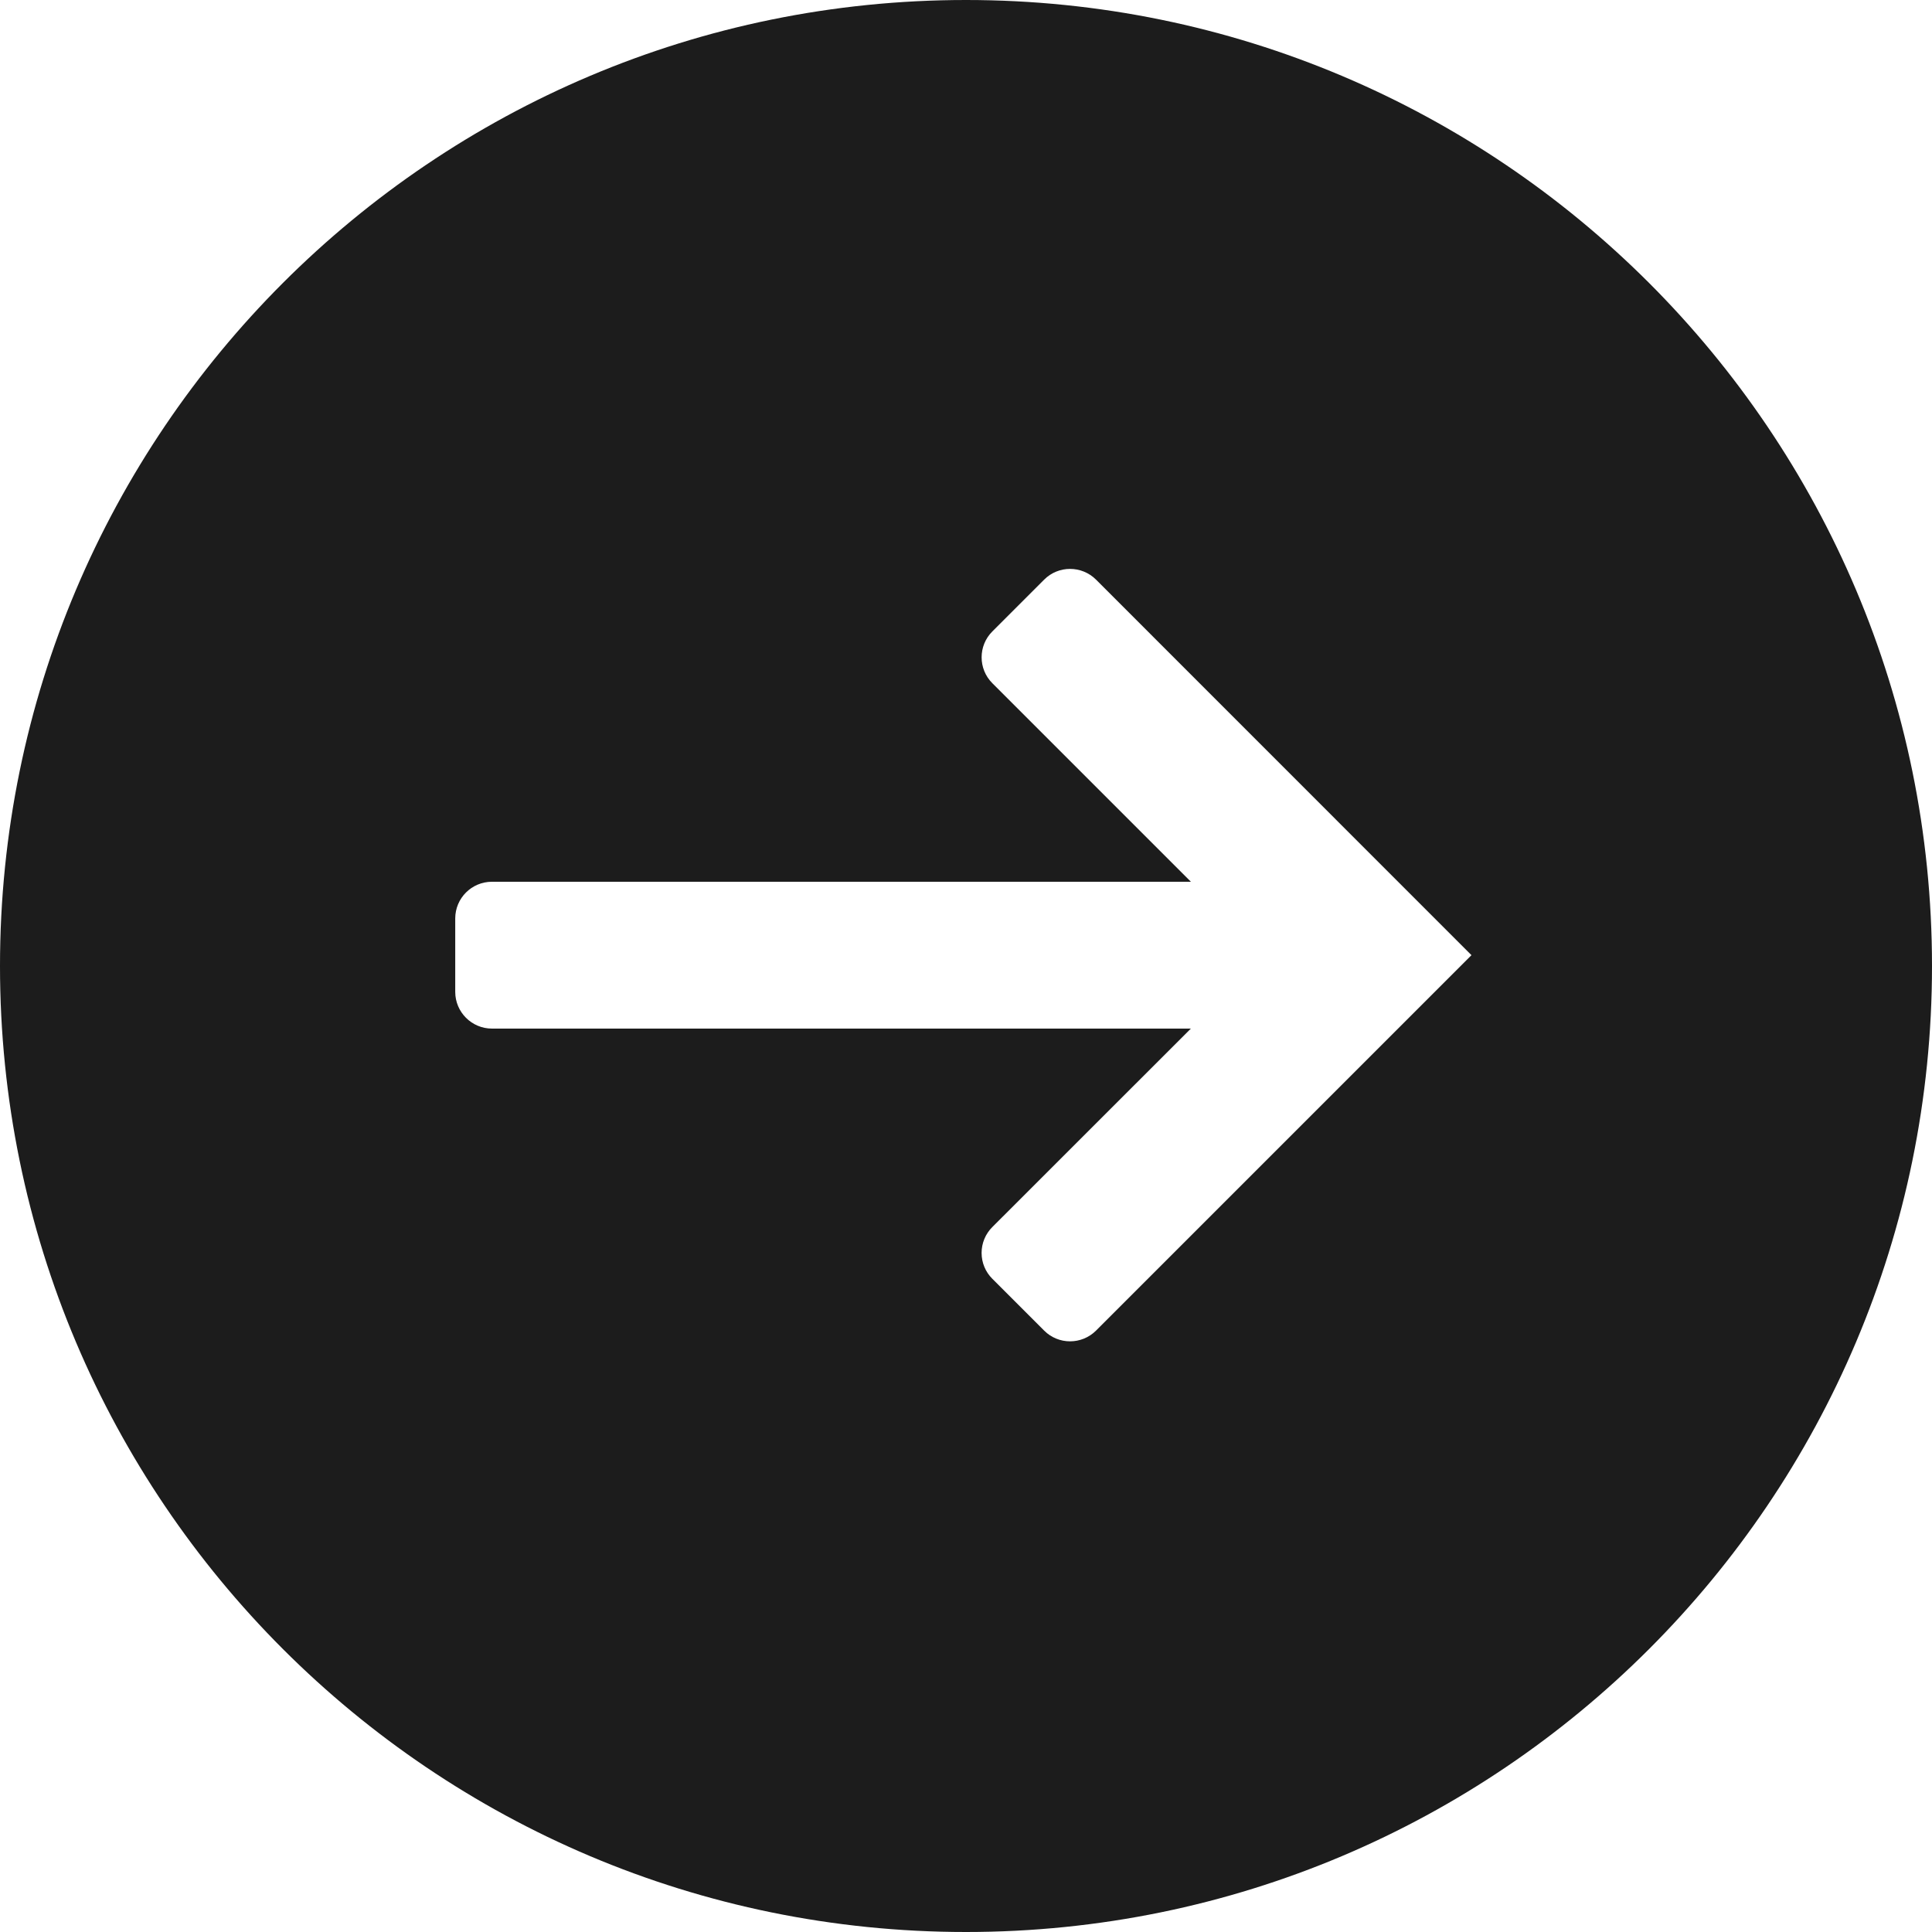
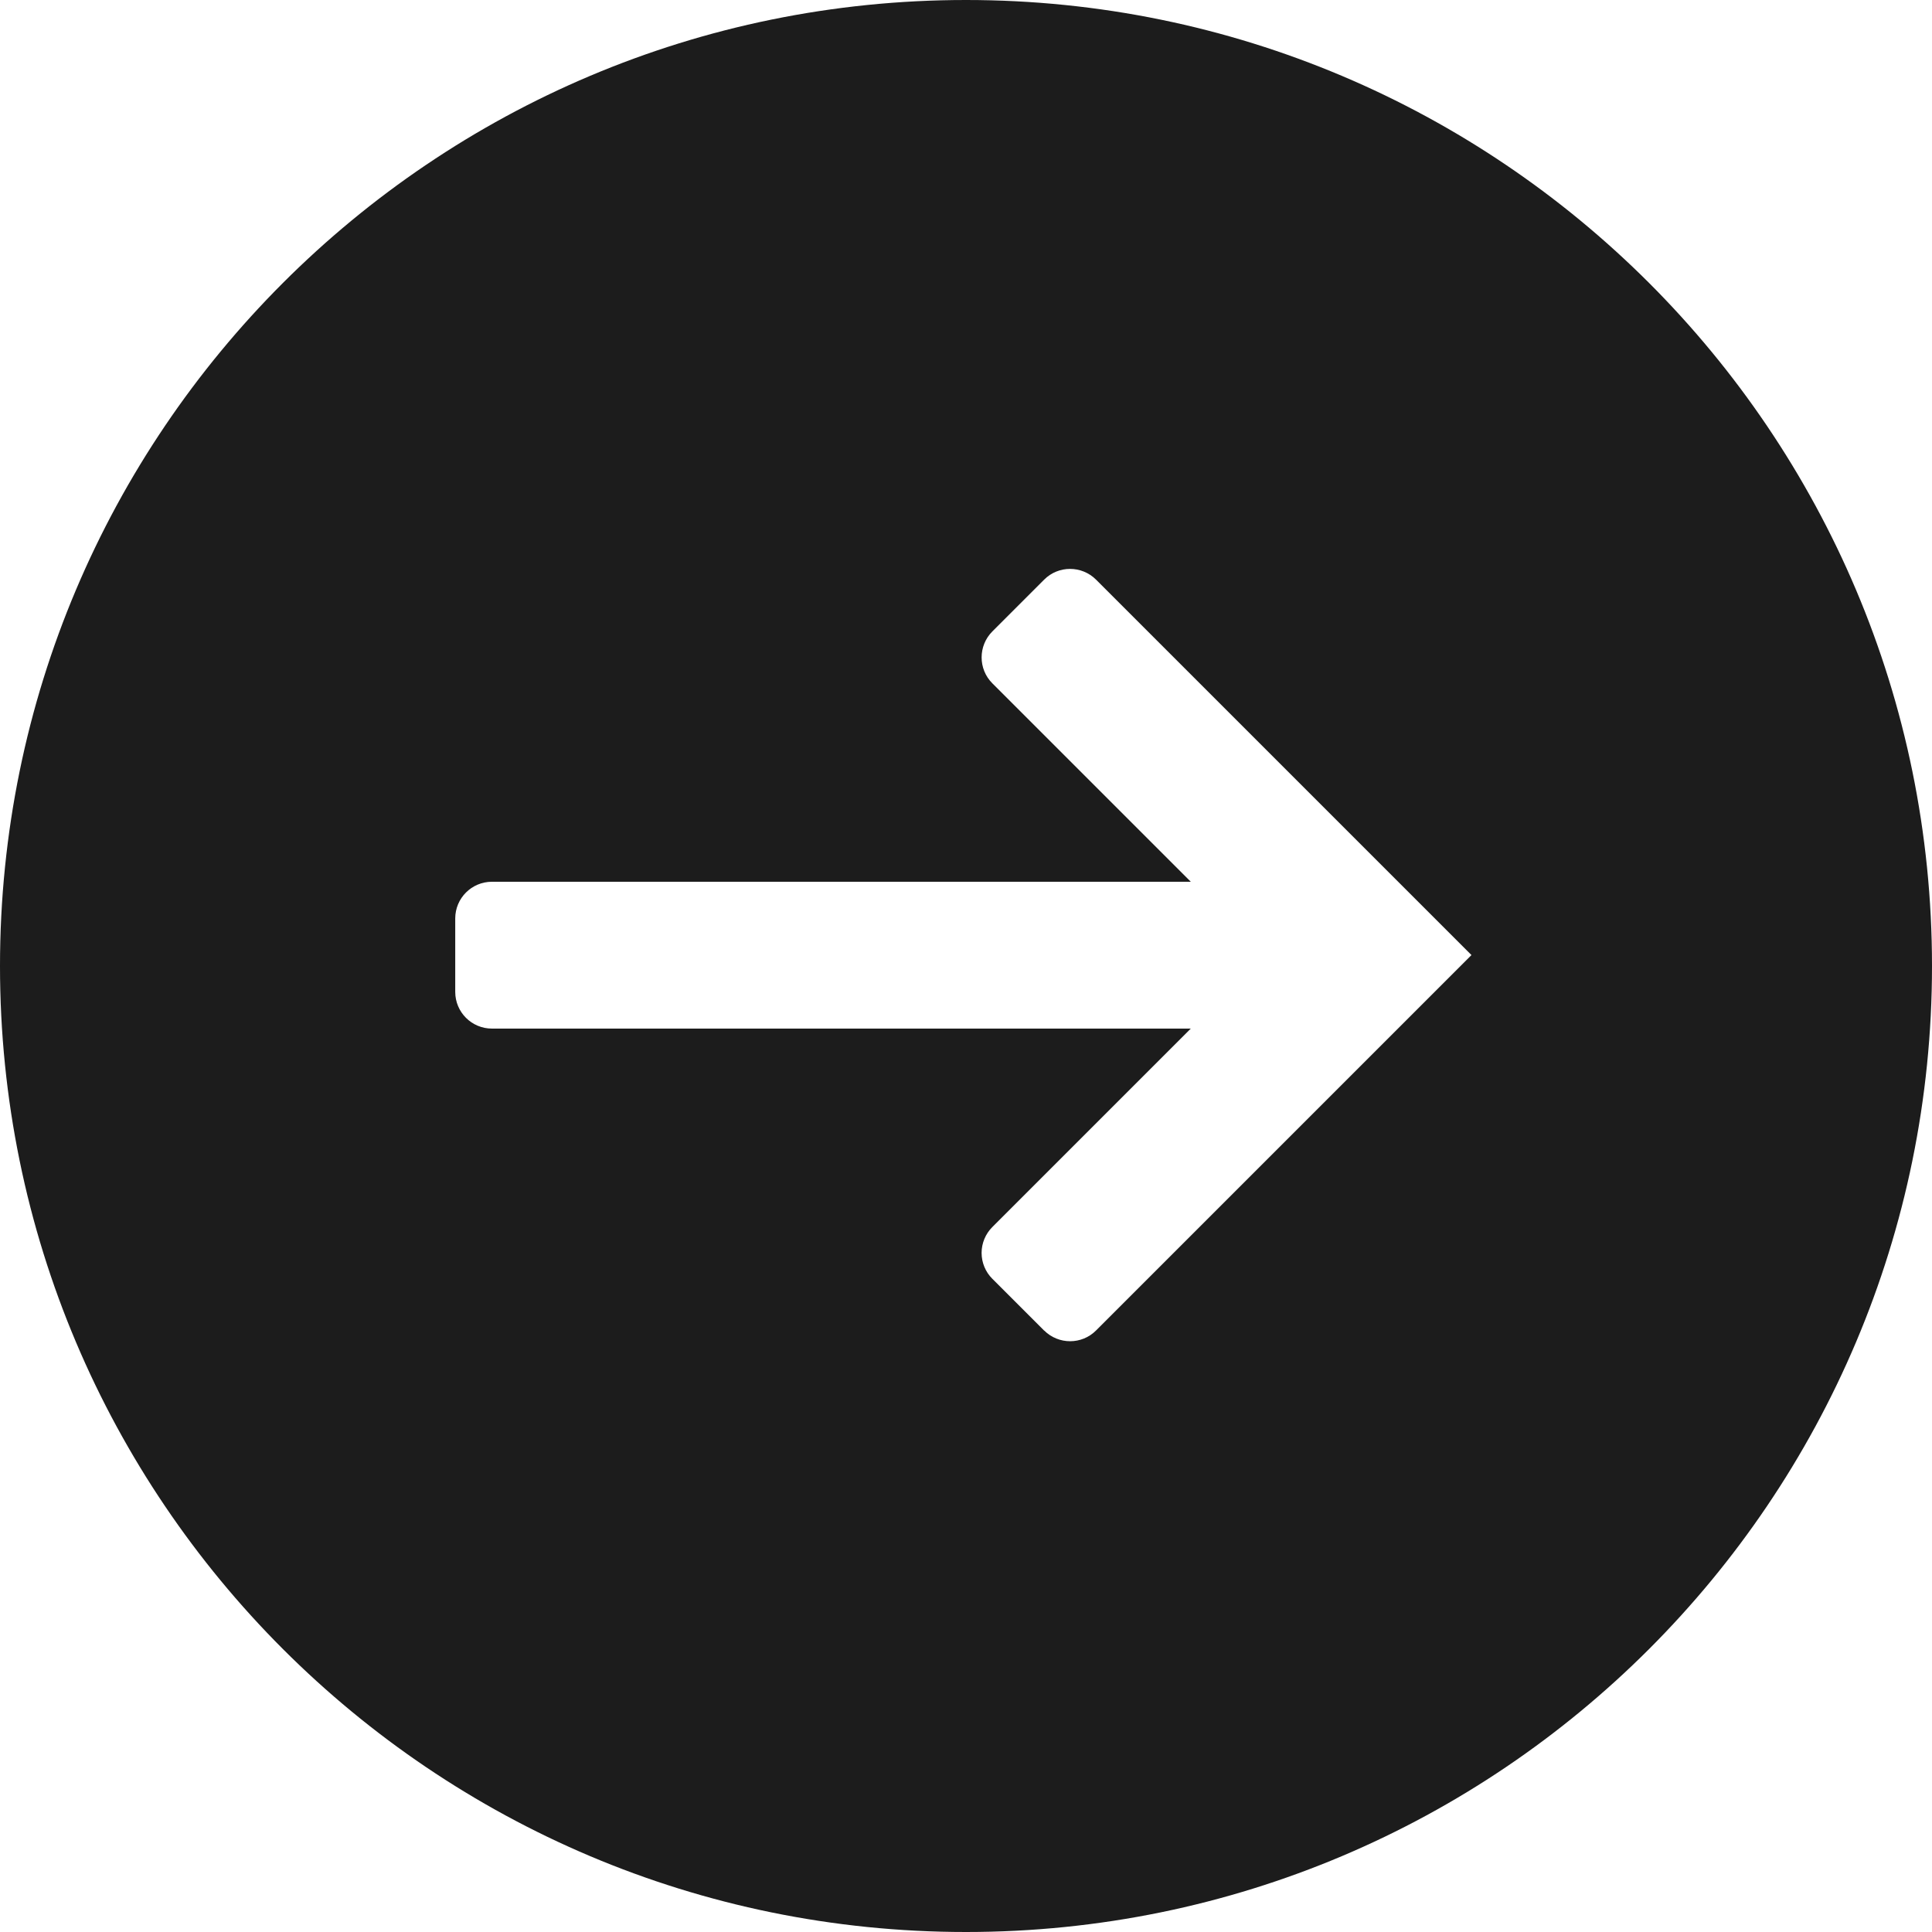
- <svg xmlns="http://www.w3.org/2000/svg" width="18px" height="18px" viewBox="0 0 18 18" version="1.1">
-   <defs>
-     <filter id="filter-1">
-       <feColorMatrix in="SourceGraphic" type="matrix" values="0 0 0 0 1 0 0 0 0 1 0 0 0 0 1 0 0 0 1 0" />
-     </filter>
-   </defs>
-   <g id="页面-1" stroke="none" stroke-width="1" fill="none" fill-rule="evenodd">
-     <g id="编组-31">
-       <circle id="椭圆形" fill="#1C1C1C" cx="9" cy="9" r="9" />
-       <g filter="url(#filter-1)" id="右箭头">
-         <g transform="translate(4.235294, 5.294118)">
-           <path d="M8.752,4.289 L0.348,4.289 C0.159,4.289 0.006,4.135 0.006,3.947 L0.006,3.263 C0.006,3.074 0.159,2.921 0.348,2.921 L8.752,2.921 L8.752,4.289 Z" id="路径" fill="#2C2C2C" fill-rule="nonzero" />
-           <path d="M5.493,7.103 L5.01,6.62 C4.946,6.556 4.91,6.47 4.91,6.379 C4.91,6.288 4.946,6.202 5.01,6.138 L7.544,3.605 L5.01,1.071 C4.877,0.938 4.877,0.722 5.01,0.589 L5.493,0.106 C5.626,-0.027 5.842,-0.027 5.976,0.106 L9.474,3.605 L5.976,7.103 C5.842,7.236 5.626,7.236 5.493,7.103 L5.493,7.103 Z" id="路径" fill="#2C2C2C" fill-rule="nonzero" />
-         </g>
+ <svg xmlns="http://www.w3.org/2000/svg" height="18" viewBox="0 0 18 18" width="18">
+   <filter id="a">
+     <feColorMatrix in="SourceGraphic" type="matrix" values="0 0 0 0 1 0 0 0 0 1 0 0 0 0 1 0 0 0 1 0" />
+   </filter>
+   <g fill="none" fill-rule="evenodd">
+     <circle cx="9" cy="9" fill="#1c1c1c" r="9" />
+     <g filter="url(#a)">
+       <g fill="#2c2c2c" fill-rule="nonzero" transform="translate(4.235294 5.294118)">
+         <path d="m8.752 4.289h-8.404c-.189 0-.342-.153-.342-.342v-.684c0-.189.153-.342.342-.342h8.404z" />
+         <path d="m5.493 7.103-.483-.483c-.064-.064-.1-.151-.1-.241s.036-.177.1-.241l2.533-2.533-2.533-2.533c-.133-.133-.133-.349 0-.483l.483-.483c.133-.133.349-.133.483 0l3.498 3.498-3.498 3.498c-.133.133-.349.133-.483 0z" />
      </g>
    </g>
  </g>
</svg>
